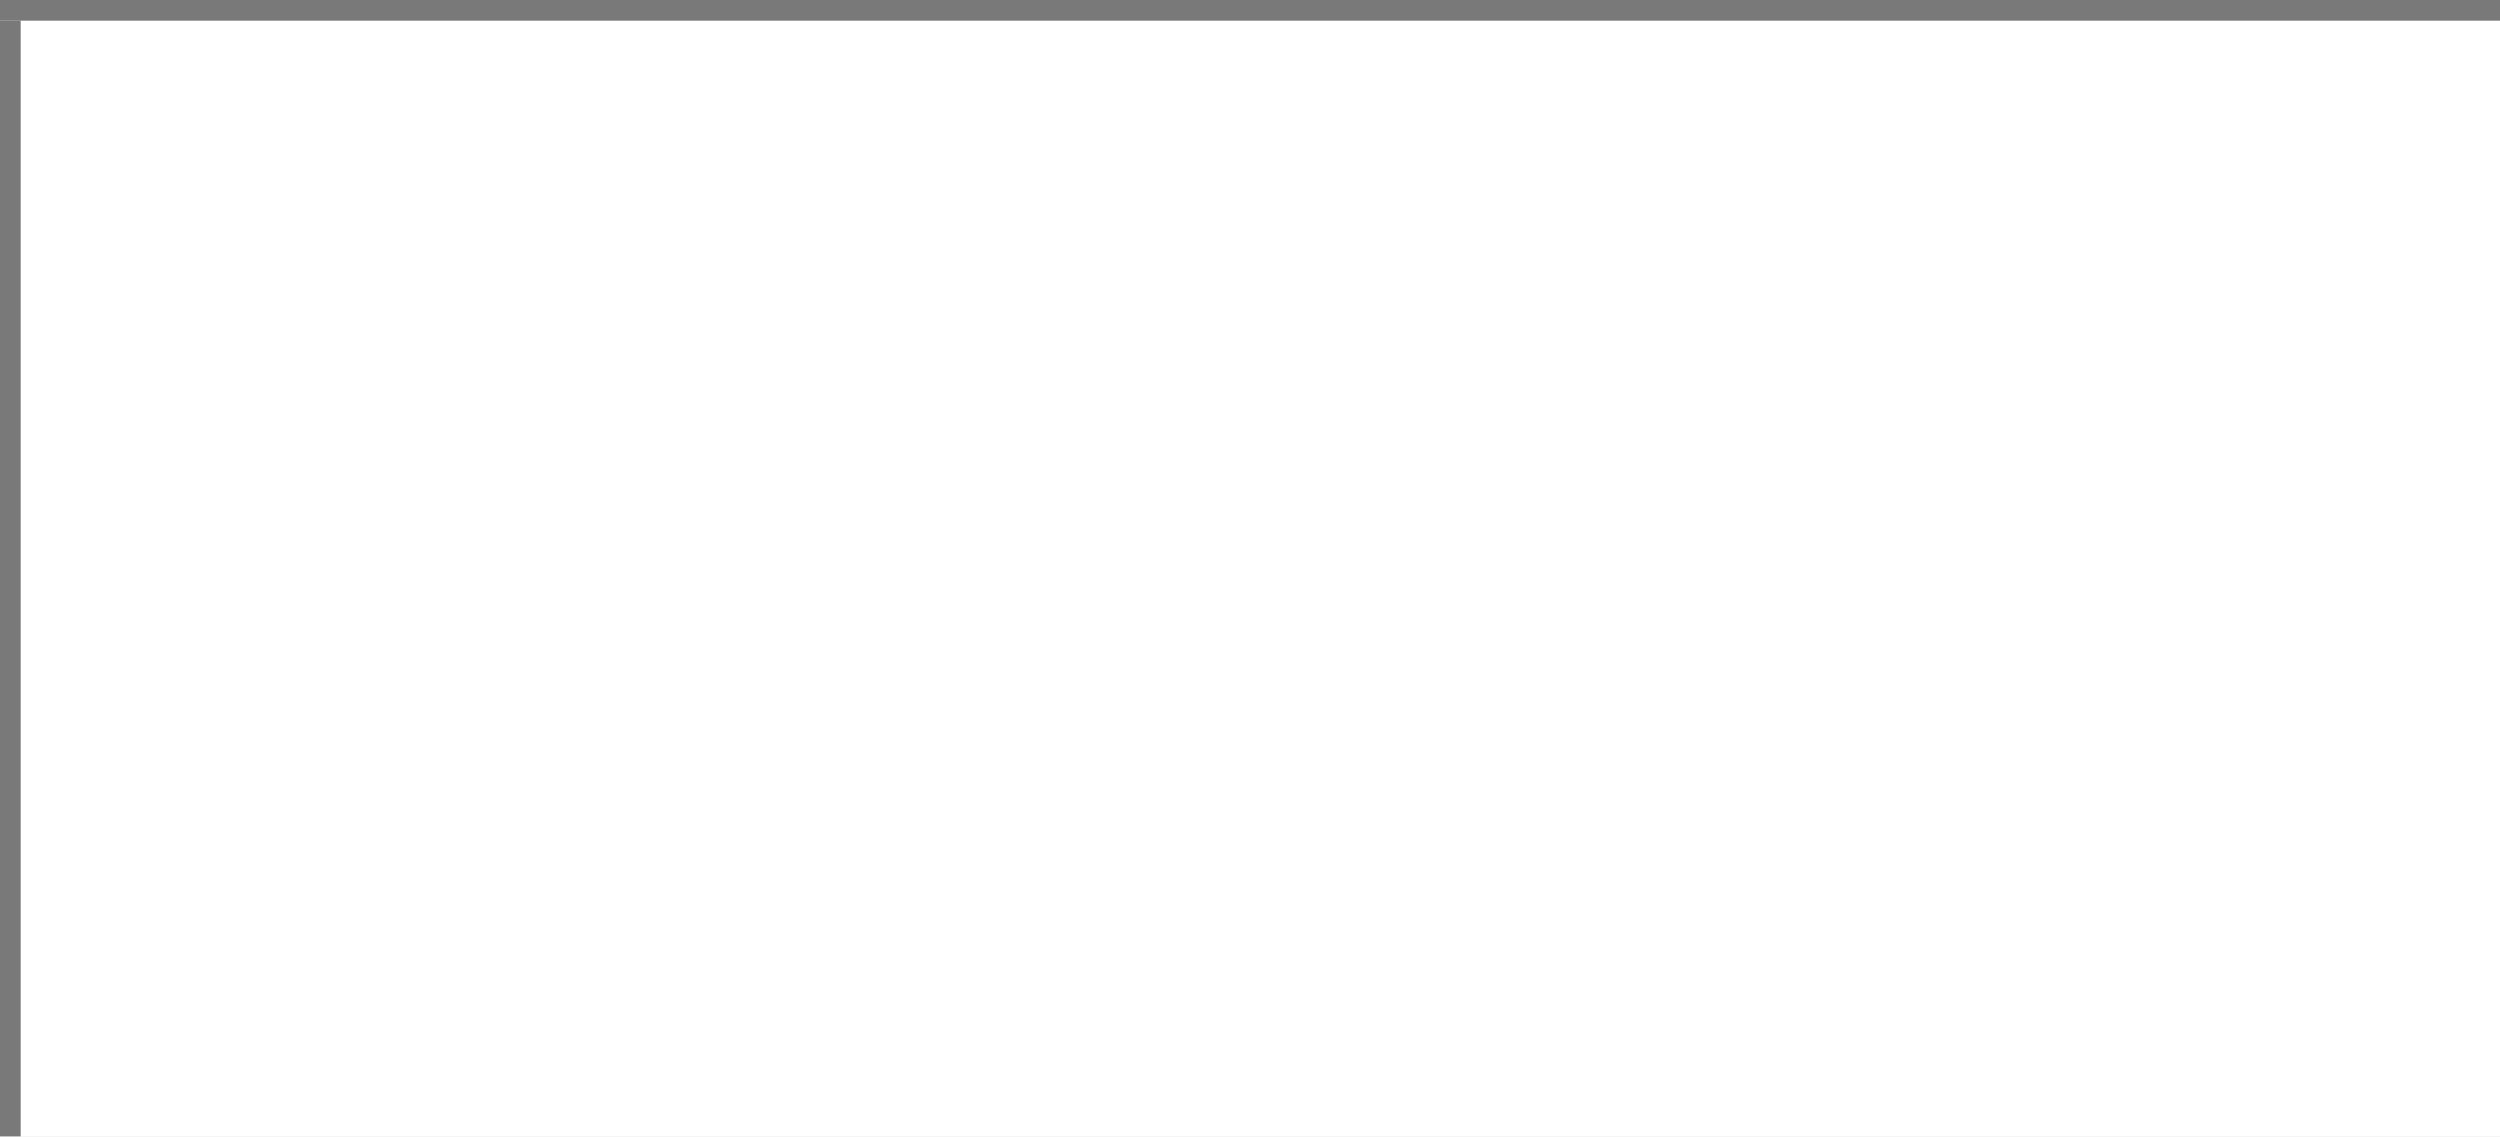
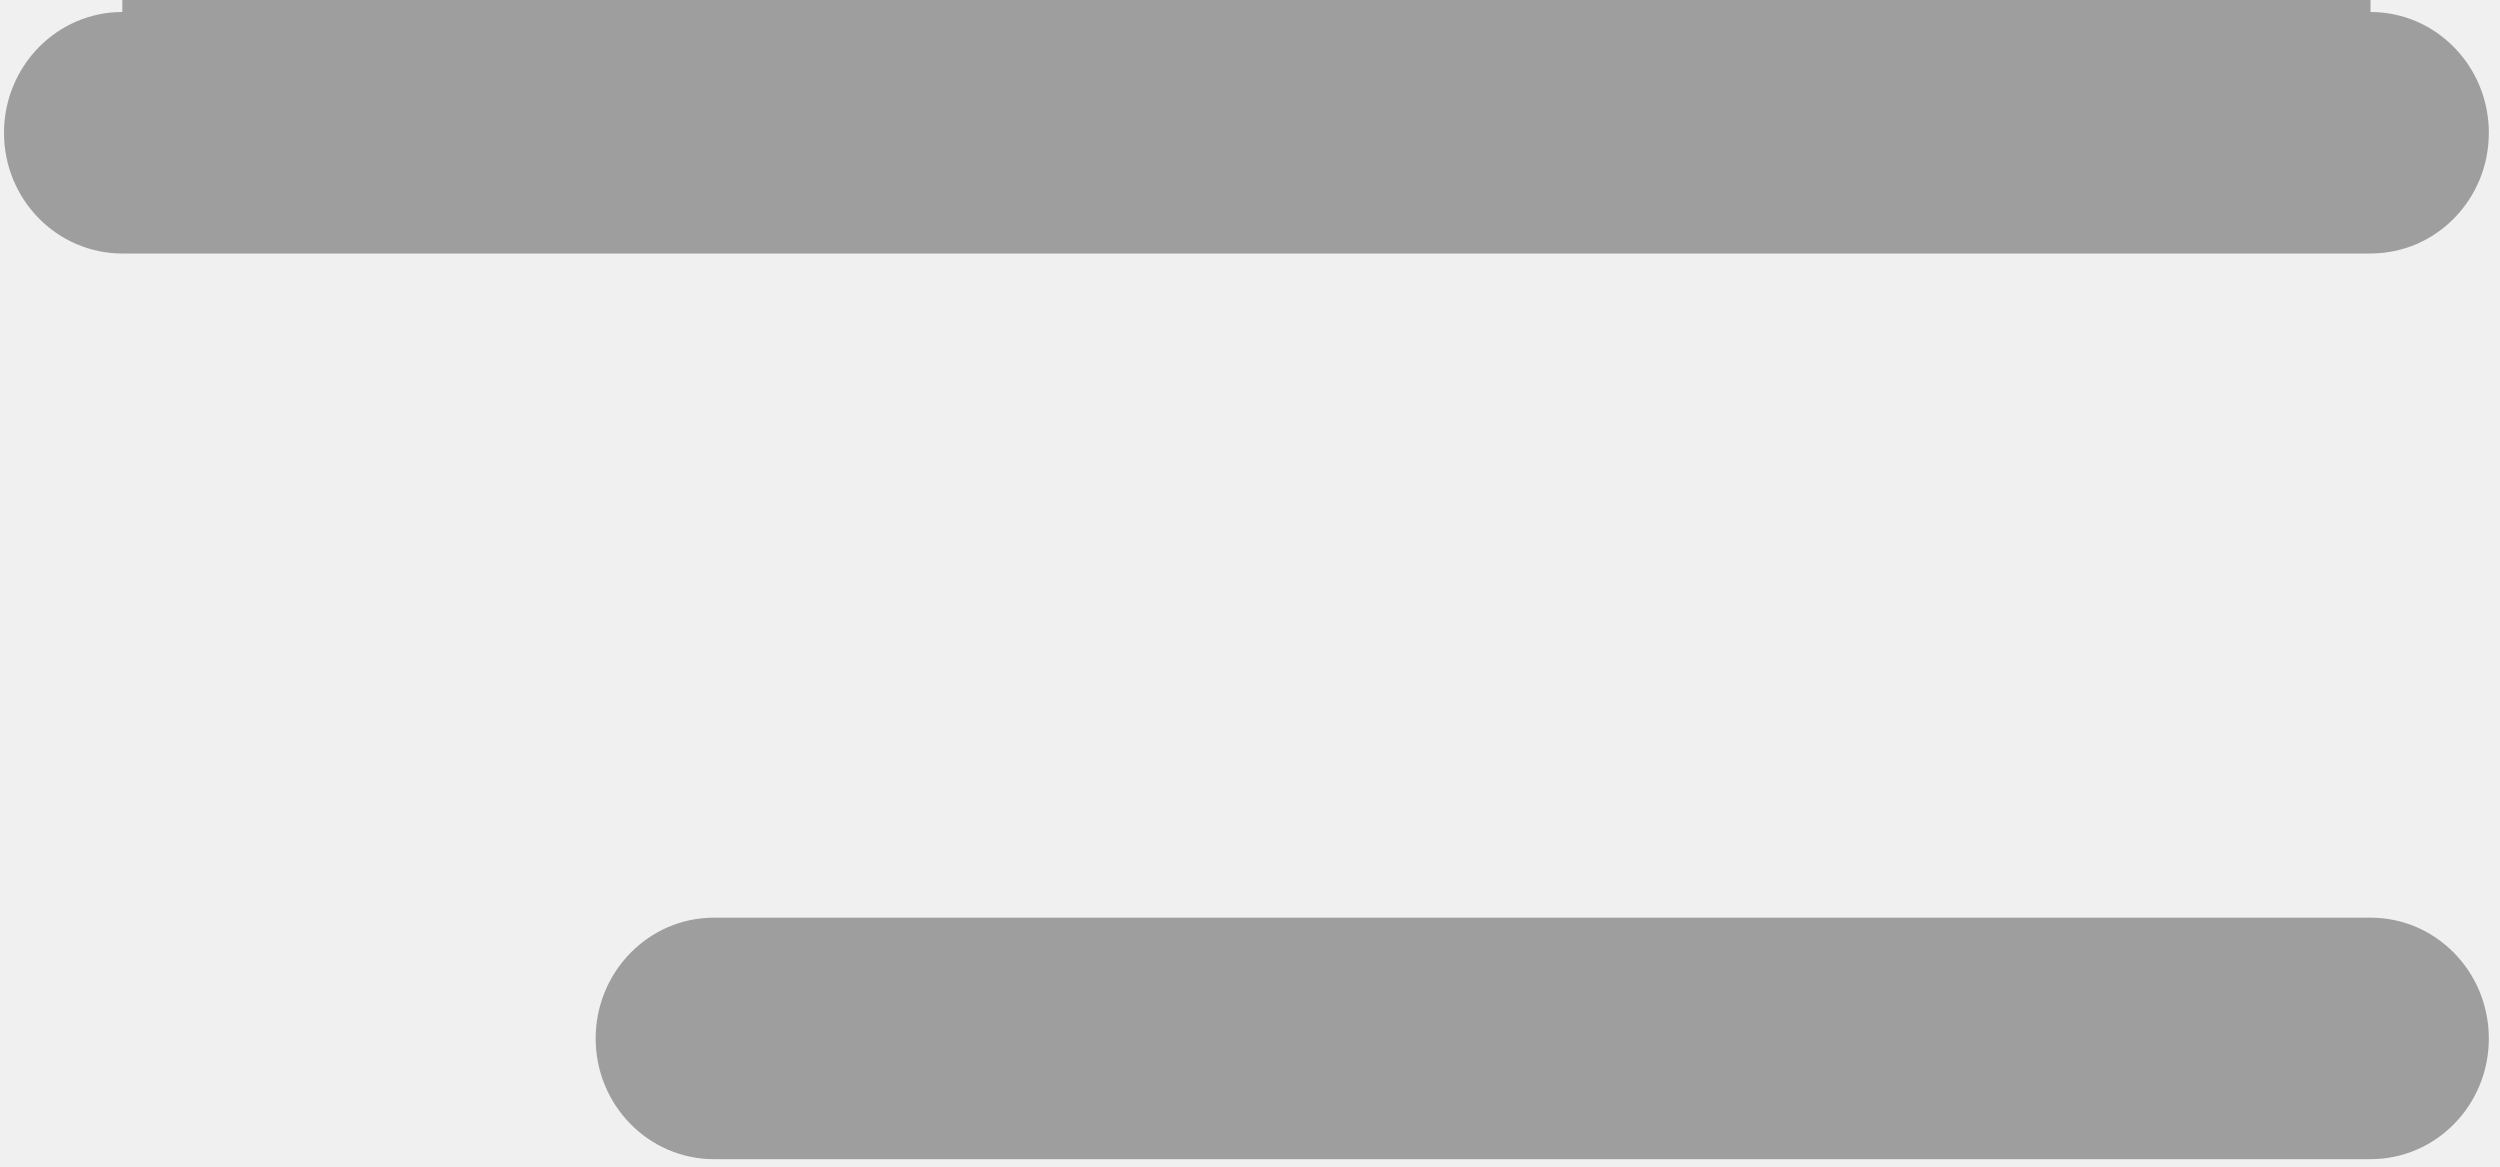
- <svg xmlns="http://www.w3.org/2000/svg" version="1.1" width="121px" height="55px" viewBox="662 0 121 55">
-   <path d="M 1 1  L 121 1  L 121 55  L 1 55  L 1 1  Z " fill-rule="nonzero" fill="rgba(255, 255, 255, 1)" stroke="none" transform="matrix(1 0 0 1 662 0 )" class="fill" />
-   <path d="M 0.5 1  L 0.5 55  " stroke-width="1" stroke-dasharray="0" stroke="rgba(121, 121, 121, 1)" fill="none" transform="matrix(1 0 0 1 662 0 )" class="stroke" />
-   <path d="M 0 0.5  L 121 0.5  " stroke-width="1" stroke-dasharray="0" stroke="rgba(121, 121, 121, 1)" fill="none" transform="matrix(1 0 0 1 662 0 )" class="stroke" />
+ <svg xmlns="http://www.w3.org/2000/svg" version="1.1" width="15px" height="7px">
+   <defs>
+     <pattern id="BGPattern" patternUnits="userSpaceOnUse" alignment="0 0" imageRepeat="None" />
+     <mask fill="white" id="Clip139">
+       <path d="M 0.734 1.521  L 14.223 1.521  C 14.616 1.521  14.933 1.197  14.933 0.797  C 14.933 0.397  14.616 0.072  14.223 0.072  C 14.223 0.072  14.223 0.072  14.223 0  L 0.734 0  C 0.734 0.072  0.734 0.072  0.734 0.072  C 0.342 0.072  0.024 0.397  0.024 0.797  C 0.024 1.197  0.342 1.521  0.734 1.521  Z M 14.223 5.506  L 4.284 5.506  C 3.892 5.506  3.574 5.831  3.574 6.231  C 3.574 6.631  3.892 6.955  4.284 6.955  L 14.223 6.955  C 14.616 6.955  14.933 6.631  14.933 6.231  C 14.933 5.831  14.616 5.506  14.223 5.506  Z " fill-rule="evenodd" />
+     </mask>
+   </defs>
+   <g transform="matrix(1 0 0 1 -211 -53 )">
+     <path d="M 0.734 1.521  L 14.223 1.521  C 14.616 1.521  14.933 1.197  14.933 0.797  C 14.933 0.397  14.616 0.072  14.223 0.072  C 14.223 0.072  14.223 0.072  14.223 0  L 0.734 0  C 0.734 0.072  0.734 0.072  0.734 0.072  C 0.342 0.072  0.024 0.397  0.024 0.797  C 0.024 1.197  0.342 1.521  0.734 1.521  Z M 14.223 5.506  L 4.284 5.506  C 3.892 5.506  3.574 5.831  3.574 6.231  C 3.574 6.631  3.892 6.955  4.284 6.955  L 14.223 6.955  C 14.616 6.955  14.933 6.631  14.933 6.231  C 14.933 5.831  14.616 5.506  14.223 5.506  Z " fill-rule="nonzero" fill="rgba(158, 158, 158, 1)" stroke="none" transform="matrix(1 0 0 1 211 53 )" class="fill" />
+     <path d="M 0.734 1.521  L 14.223 1.521  C 14.616 1.521  14.933 1.197  14.933 0.797  C 14.933 0.397  14.616 0.072  14.223 0.072  C 14.223 0.072  14.223 0.072  14.223 0  L 0.734 0  C 0.734 0.072  0.734 0.072  0.734 0.072  C 0.342 0.072  0.024 0.397  0.024 0.797  C 0.024 1.197  0.342 1.521  0.734 1.521  Z " stroke-width="0" stroke-dasharray="0" stroke="rgba(255, 255, 255, 0)" fill="none" transform="matrix(1 0 0 1 211 53 )" class="stroke" mask="url(#Clip139)" />
+     <path d="M 14.223 5.506  L 4.284 5.506  C 3.892 5.506  3.574 5.831  3.574 6.231  C 3.574 6.631  3.892 6.955  4.284 6.955  L 14.223 6.955  C 14.616 6.955  14.933 6.631  14.933 6.231  C 14.933 5.831  14.616 5.506  14.223 5.506  Z " stroke-width="0" stroke-dasharray="0" stroke="rgba(255, 255, 255, 0)" fill="none" transform="matrix(1 0 0 1 211 53 )" class="stroke" mask="url(#Clip139)" />
+   </g>
</svg>
